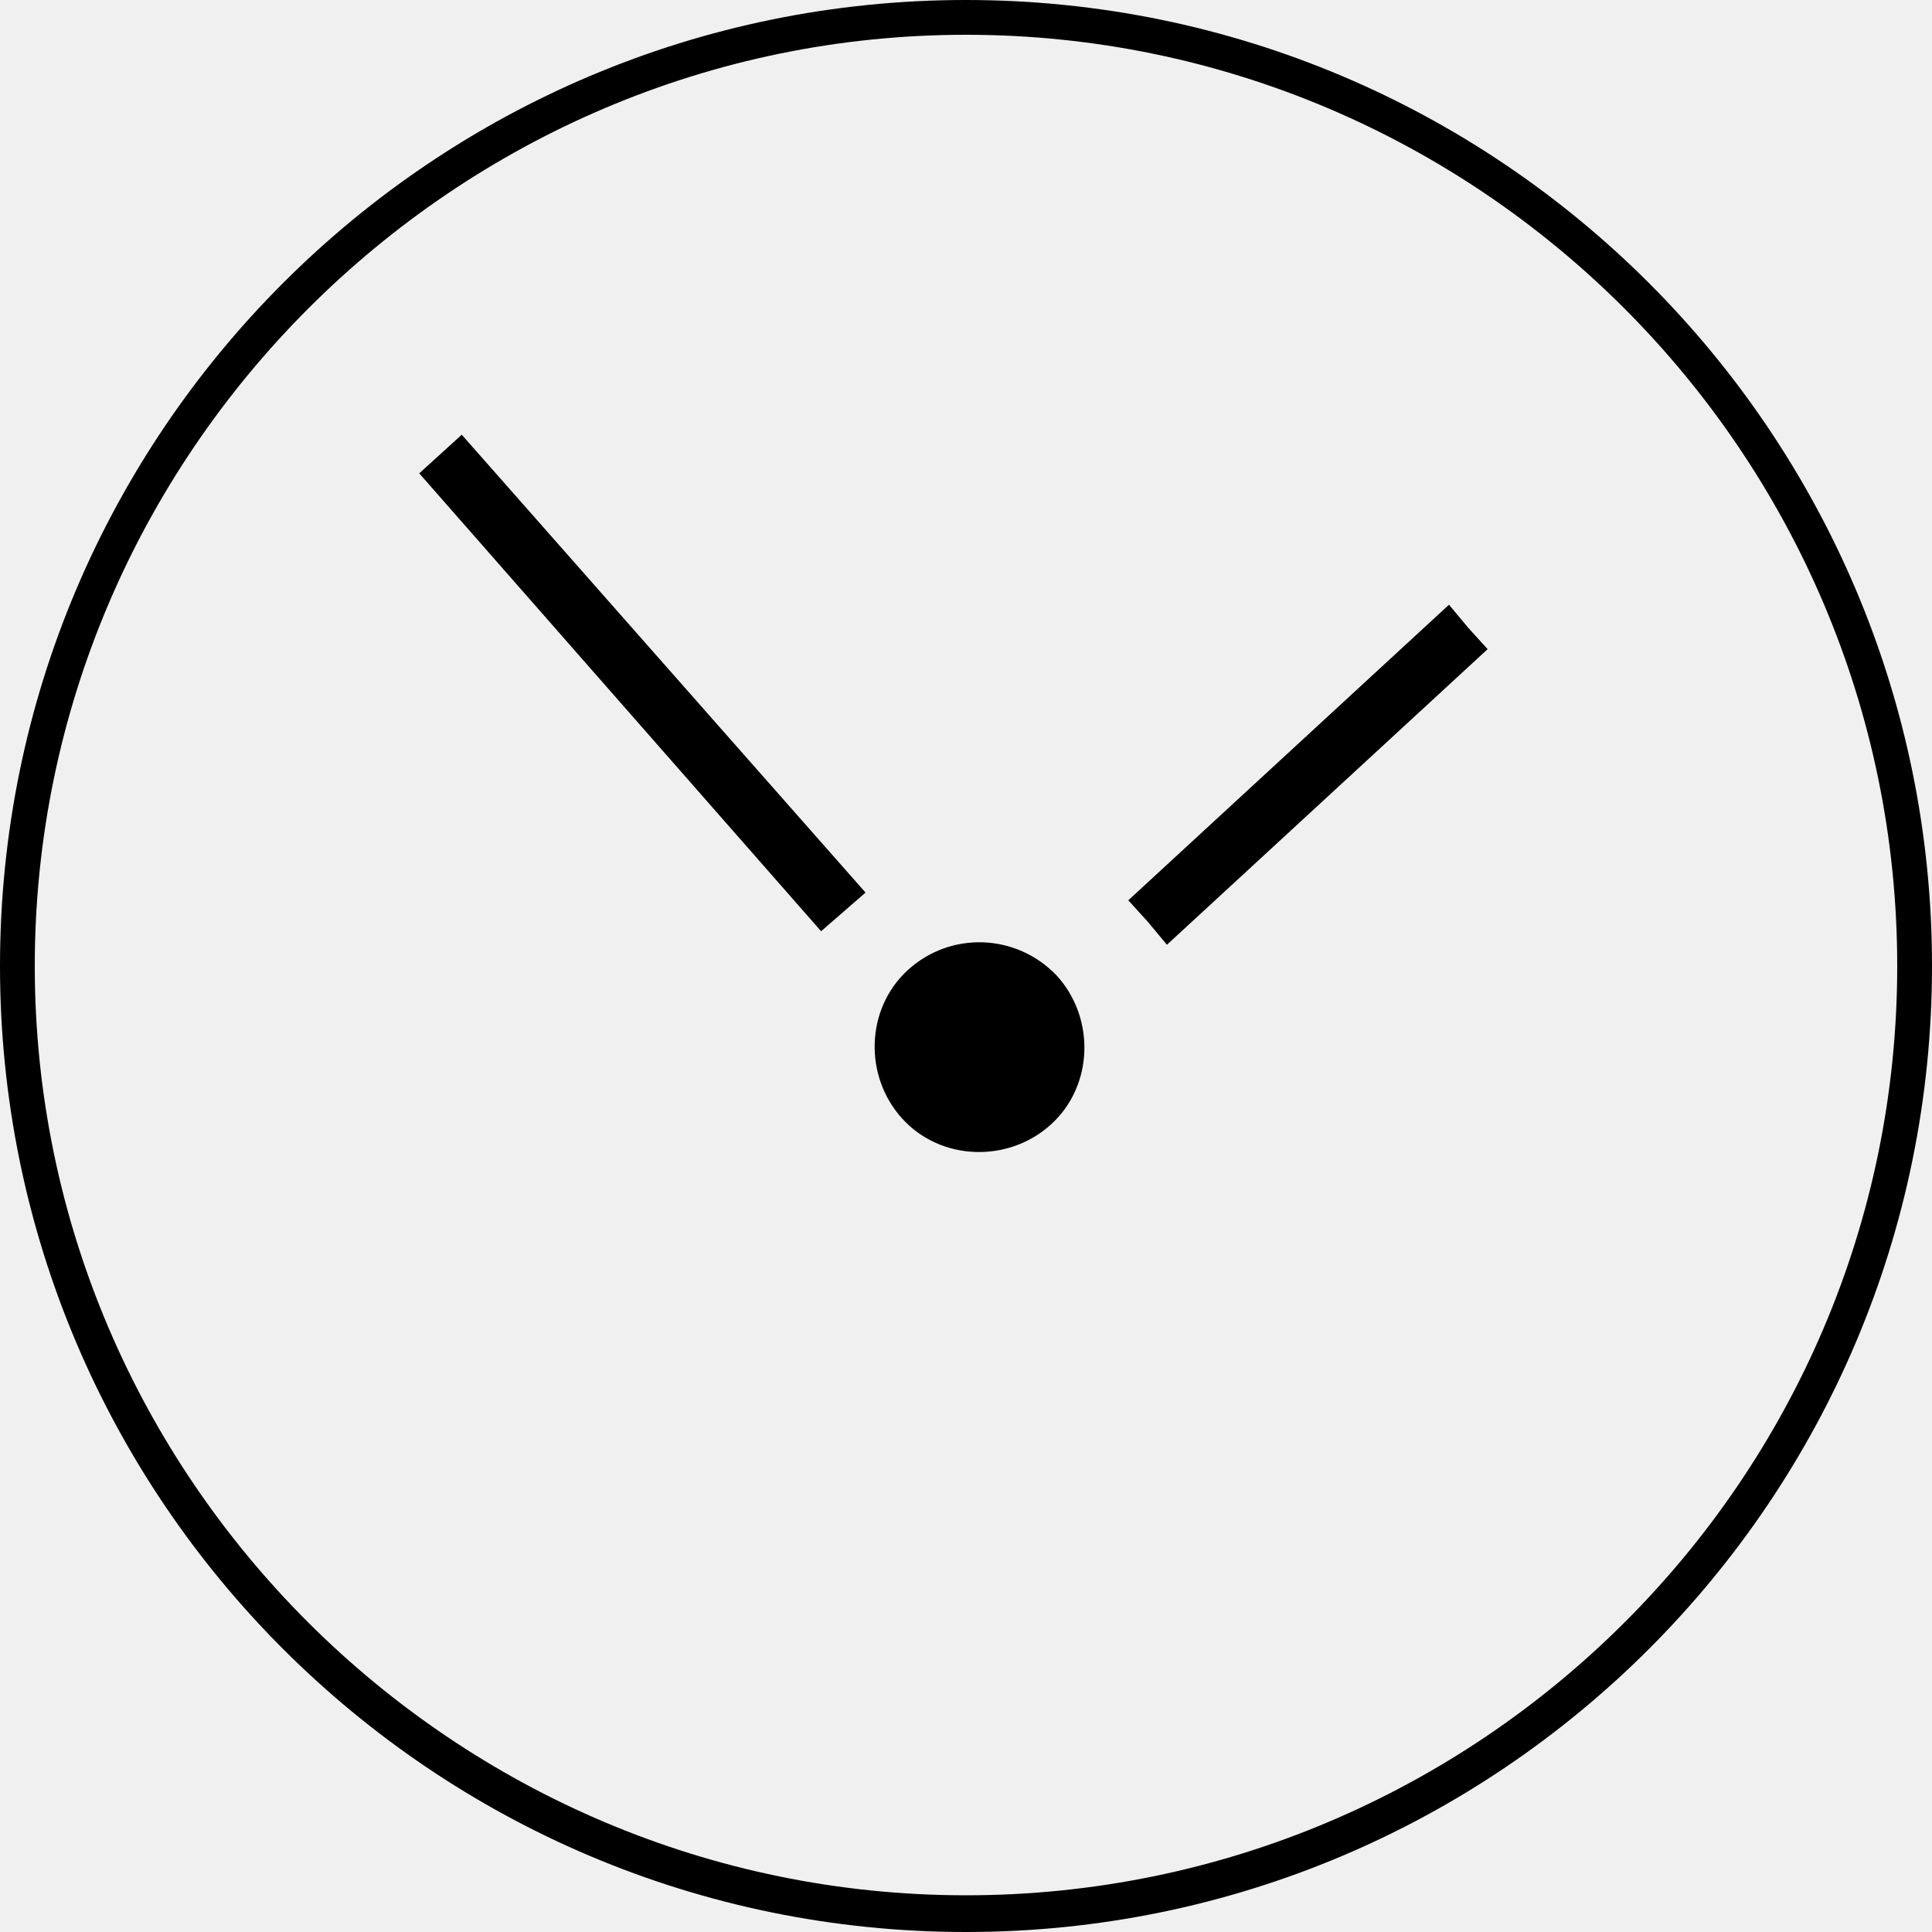
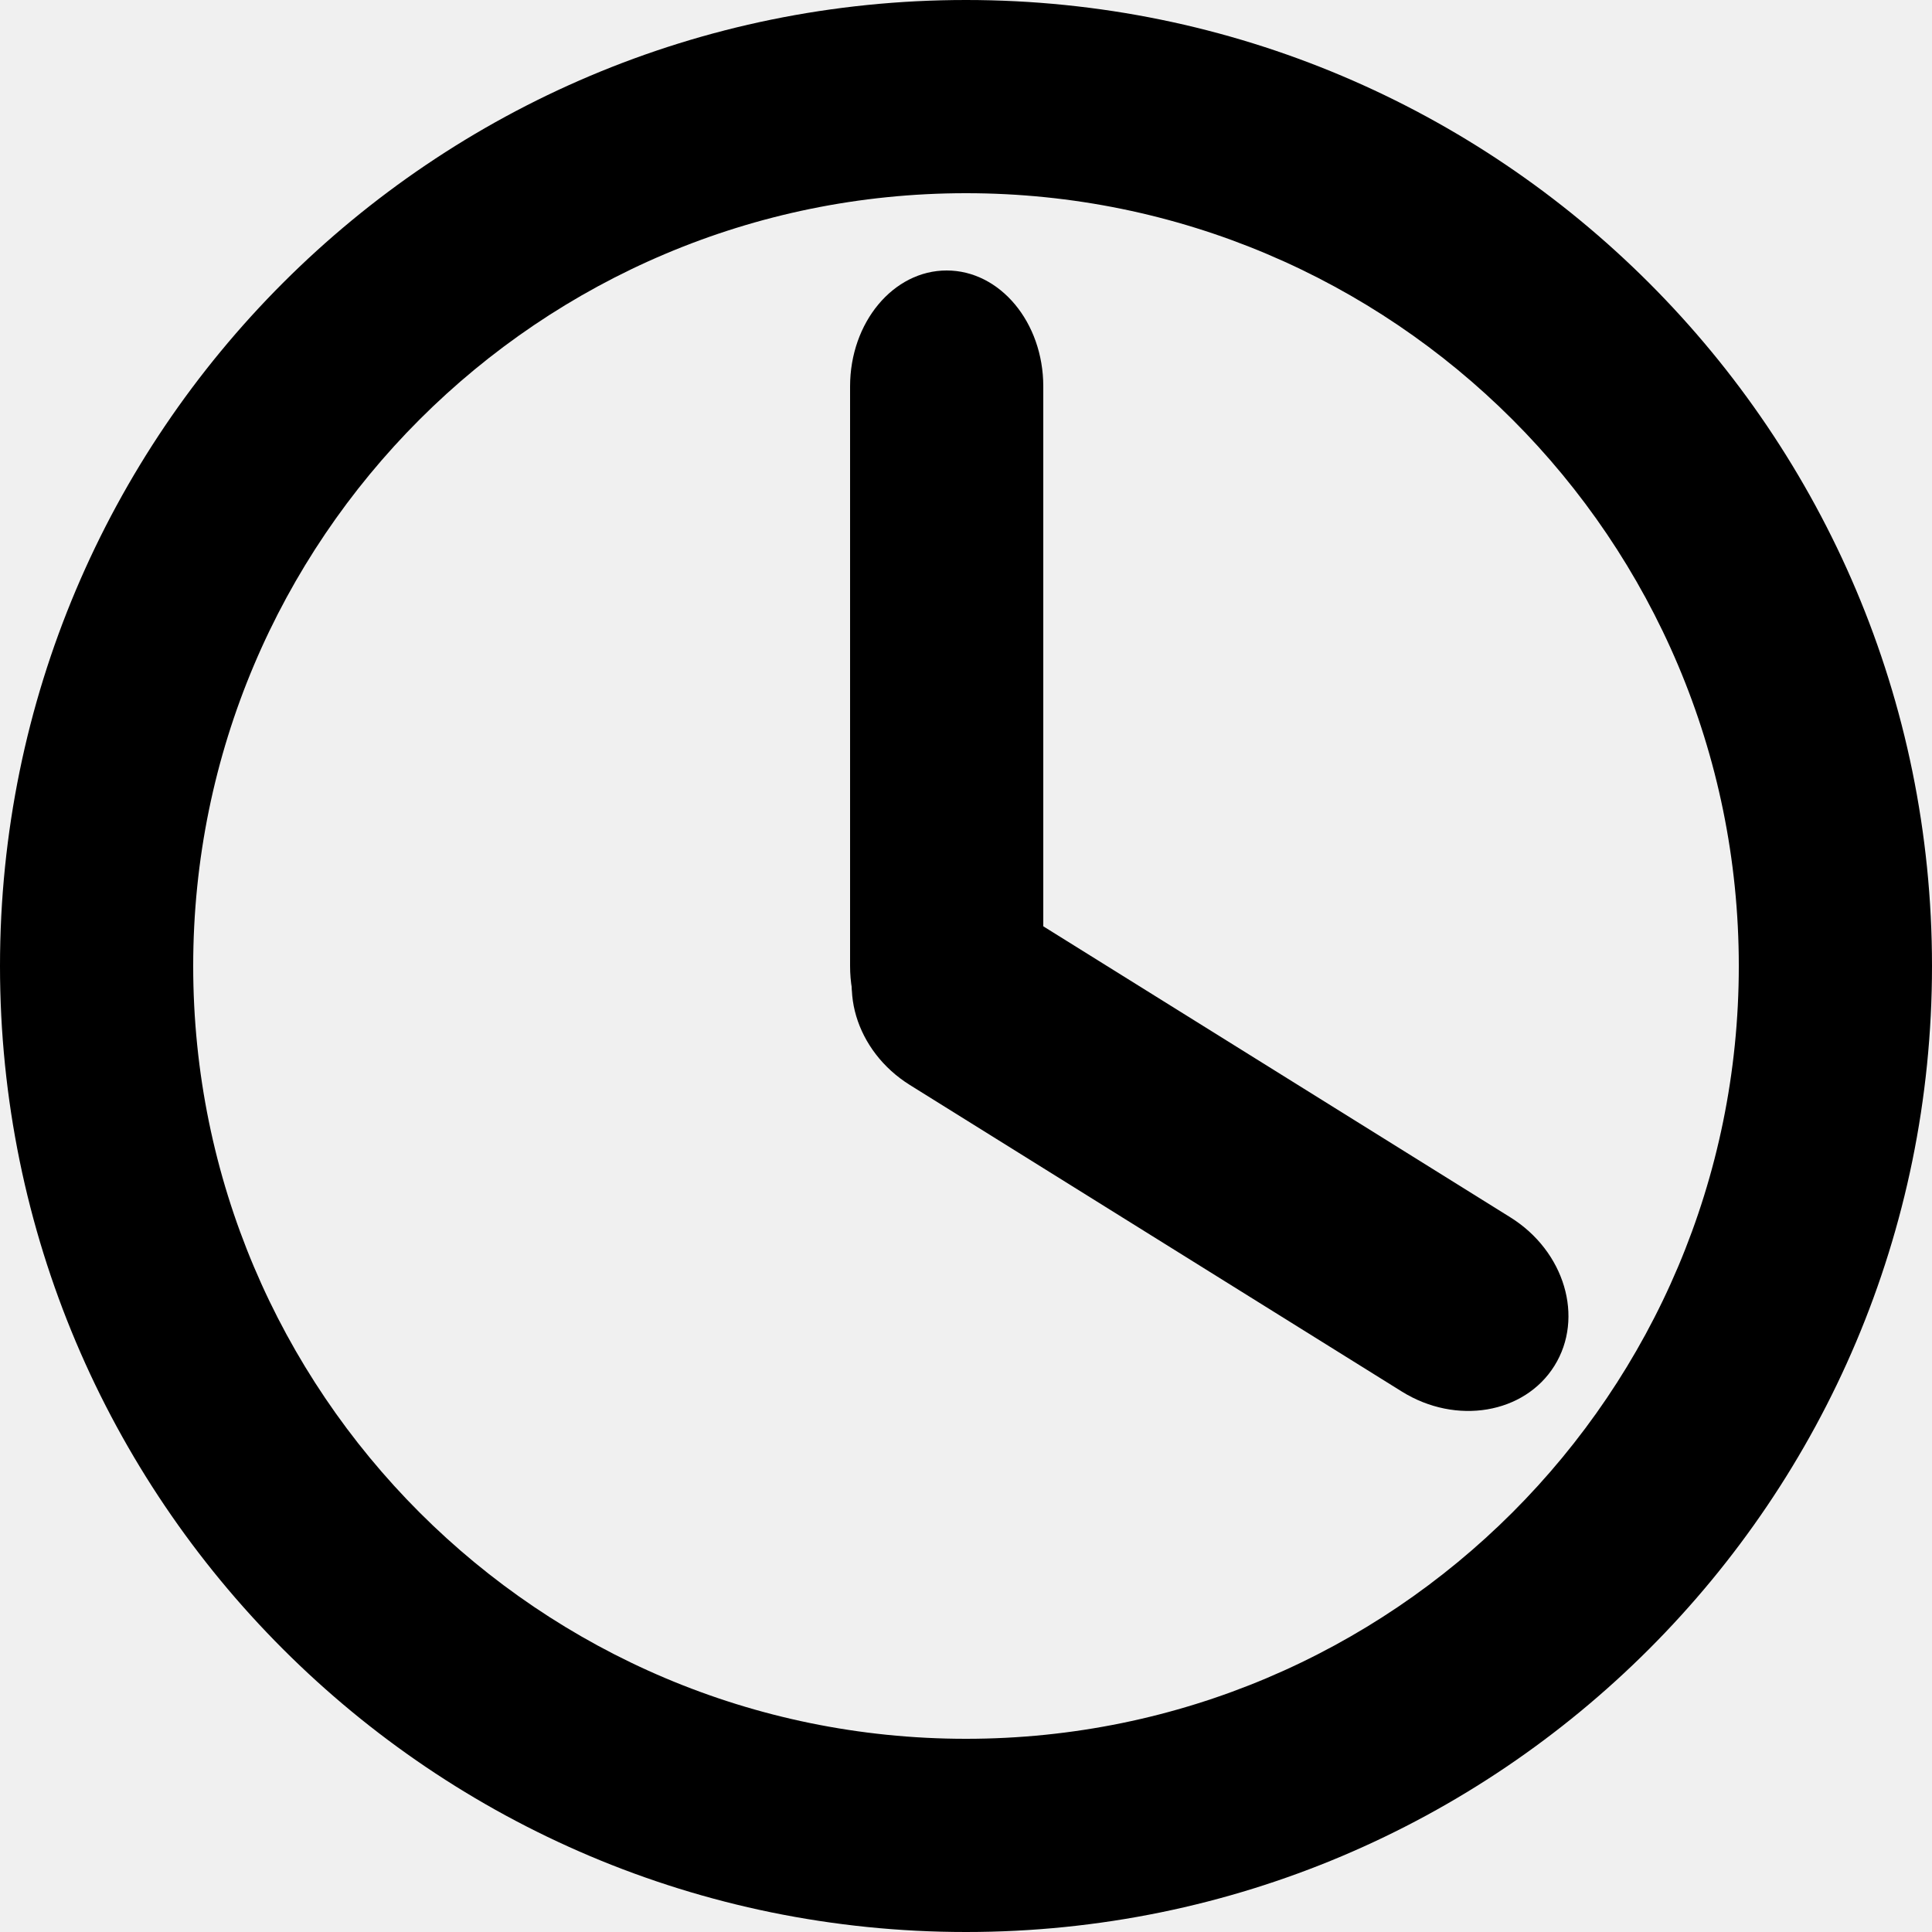
- <svg xmlns="http://www.w3.org/2000/svg" version="1.1" x="0px" y="0px" viewBox="0 0 100 100" style="enable-background:new 0 0 100 100;" xml:space="preserve">
+ <svg xmlns="http://www.w3.org/2000/svg" version="1.1" x="0px" y="0px" viewBox="0 0 100 100" enable-background="new 0 0 100 100" xml:space="preserve">
+   <g display="none">
+     <rect x="-192" display="inline" width="185" height="99" />
+     <rect y="-36" display="inline" width="100" height="30" />
+     <text transform="matrix(1 0 0 1 66 -19.5)" display="inline" fill="#000000" font-family="'Helvetica'" font-size="2.4">http://thenounproject.com</text>
+     <text transform="matrix(1 0 0 1 7.166 -24.5)" display="inline">
+       <tspan x="0" y="0" fill="#000000" font-family="'Helvetica-Bold'" font-size="6.158">The Noun Project</tspan>
+       <tspan x="1.12" y="4.8" fill="#000000" font-family="'Helvetica-Bold'" font-size="4">Icon Template</tspan>
+     </text>
+     <text transform="matrix(1 0 0 1 -178.5 10.5)" display="inline" fill="#000000" font-family="'Helvetica-Bold'" font-size="6.158">Reminders</text>
+     <line display="inline" fill="#000000" stroke="#FFFFFF" stroke-miterlimit="10" x1="8" y1="-14.5" x2="18" y2="-14.5" />
+     <line display="inline" fill="#000000" stroke="#FFFFFF" stroke-miterlimit="10" x1="-179" y1="16.5" x2="-162" y2="16.5" />
+     <g display="inline">
+       <g>
+         <g>
+           <rect x="-170.802" y="31.318" fill="#000000" width="8.721" height="8.642" />
+           <path fill="#000000" d="M-164.455,42.312h4.747v-4.703h-4.747V42.312z M-159.266,42.749h-5.63V37.17h5.63V42.749      L-159.266,42.749z M-166.221,44.062h8.279v-8.203h-8.279V44.062L-166.221,44.062z M-157.5,44.5h-9.163v-9.079h9.163V44.5      L-157.5,44.5z" />
+           <polygon fill="#000000" points="-166.149,44.133 -166.292,43.991 -158.013,35.787 -157.871,35.929     " />
+         </g>
+       </g>
+     </g>
+     <rect x="-179" y="58" display="inline" fill="none" width="35" height="32.5" />
+     <text transform="matrix(1 0 0 1 -179 60.1299)" display="inline">
+       <tspan x="0" y="0" fill="#000000" font-family="'Helvetica-Bold'" font-size="3">Strokes</tspan>
+       <tspan x="0" y="5" fill="#000000" font-family="'Helvetica'" font-size="2.4">Try to keep strokes at 4px</tspan>
+       <tspan x="0" y="10" fill="#000000" font-family="'Helvetica'" font-size="2.4">Minimum stroke weight is 2px</tspan>
+       <tspan x="0" y="14.5" fill="#000000" font-family="'Helvetica'" font-size="2.4">For thicker strokes use even </tspan>
+       <tspan x="0" y="17.5" fill="#000000" font-family="'Helvetica'" font-size="2.4">numbers: 6px, 8px etc.</tspan>
+       <tspan x="0" y="22" fill="#000000" font-family="'Helvetica-Bold'" font-size="2.4">Remember to expand strokes </tspan>
+       <tspan x="0" y="25" fill="#000000" font-family="'Helvetica-Bold'" font-size="2.4">before saving as an SVG </tspan>
+     </text>
+     <rect x="-136.5" y="58" display="inline" fill="none" width="35" height="32.5" />
+     <text transform="matrix(1 0 0 1 -136.5 60.1299)" display="inline">
+       <tspan x="0" y="0" fill="#000000" font-family="'Helvetica-Bold'" font-size="3">Size</tspan>
+       <tspan x="0" y="5" fill="#000000" font-family="'Helvetica'" font-size="2.4">Cannot be wider or taller than </tspan>
+       <tspan x="0" y="8.5" fill="#000000" font-family="'Helvetica'" font-size="2.4">100px (artboard size)</tspan>
+       <tspan x="0" y="13.5" fill="#000000" font-family="'Helvetica'" font-size="2.4">Scale your icon to fill as much of </tspan>
+       <tspan x="0" y="16.5" fill="#000000" font-family="'Helvetica'" font-size="2.4">the artboard as possible</tspan>
+     </text>
+     <rect x="-94" y="58" display="inline" fill="none" width="35" height="32.5" />
+     <text transform="matrix(1 0 0 1 -94 60.1299)" display="inline">
+       <tspan x="0" y="0" fill="#000000" font-family="'Helvetica-Bold'" font-size="3">Ungroup</tspan>
+       <tspan x="0" y="5" fill="#000000" font-family="'Helvetica'" font-size="2.4">If your design has more than one </tspan>
+       <tspan x="0" y="8" fill="#000000" font-family="'Helvetica'" font-size="2.4">shape, make sure to ungroup</tspan>
+     </text>
+     <rect x="-50" y="58" display="inline" fill="none" width="35" height="32.5" />
+     <text transform="matrix(1 0 0 1 -50 60.1299)" display="inline">
+       <tspan x="0" y="0" fill="#000000" font-family="'Helvetica-Bold'" font-size="3">Save as</tspan>
+       <tspan x="0" y="5" fill="#000000" font-family="'Helvetica'" font-size="2.4">Save as .SVG and make sure “Use </tspan>
+       <tspan x="0" y="8" fill="#000000" font-family="'Helvetica'" font-size="2.4">Artboards” is checked</tspan>
+     </text>
+     <text transform="matrix(1.0074 0 0 1 -125.542 30.5933)" display="inline" fill="#000000" font-family="'Helvetica'" font-size="2.573">100px</text>
+     <text transform="matrix(1.0074 0 0 1 -41 39)" display="inline" fill="#000000" font-family="'Helvetica-Bold'" font-size="5.146">.SVG</text>
+     <rect x="-126.514" y="34.815" display="inline" fill="#000000" width="10.261" height="10.185" />
+     <rect x="-126.477" y="31.766" display="inline" fill="#000000" width="0.522" height="2.337" />
+     <rect x="-116.813" y="31.766" display="inline" fill="#000000" width="0.523" height="2.337" />
+     <rect x="-127" y="32.337" display="inline" fill="#000000" width="11.233" height="0.572" />
+     <g display="inline">
+       <rect x="-83.805" y="33.844" fill="#000000" width="10.305" height="10.156" />
+       <rect x="-76.809" y="28.707" fill="#000000" width="3.308" height="3.261" />
+     </g>
+     <rect x="-178.5" y="22.5" display="inline" fill="#000000" stroke="#FFFFFF" stroke-miterlimit="10" width="30" height="30" />
+     <rect x="-136.5" y="22.5" display="inline" fill="#000000" stroke="#FFFFFF" stroke-miterlimit="10" width="30" height="30" />
+     <rect x="-93.5" y="22.5" display="inline" fill="#000000" stroke="#FFFFFF" stroke-miterlimit="10" width="30" height="30" />
+     <rect x="-49.5" y="22.5" display="inline" fill="#000000" stroke="#FFFFFF" stroke-miterlimit="10" width="30" height="30" />
+   </g>
  <g>
-     <path d="M54.7,50.5c2,2.2,1.9,5.7-0.3,7.7c-2.2,2-5.7,1.9-7.7-0.3c-2-2.2-1.9-5.7,0.3-7.7   C49.2,48.2,52.6,48.3,54.7,50.5z" />
-     <path d="M50,0C22.4,0,0,22.4,0,50s22.4,50,50,50s50-22.4,50-50S77.6,0,50,0z M50,98.1C23.5,98.1,1.8,76.5,1.8,50   S23.5,1.8,50,1.8c26.5,0,48.2,21.6,48.2,48.2S76.5,98.1,50,98.1z" />
    <g>
-       <polygon points="77,33.6 60.4,48.9 59.4,47.7 58.4,46.6 75,31.3 76,32.5   " />
+       <g>
+         <path d="M50,0C22.386,0,0,22.386,0,50s22.386,50,50,50s50-22.386,50-50S77.614,0,50,0z M50,90c-22.091,0-40-17.908-40-40     c0-22.091,17.909-40,40-40c22.092,0,40,17.909,40,40C90,72.092,72.092,90,50,90z" />
+       </g>
    </g>
-     <g>
-       <polygon points="44.8,46.2 42.5,48.2 21.7,24.5 22.8,23.5 23.9,22.5   " />
-     </g>
+     <path d="M54,50c0,3.313-2.238,6-5,6l0,0c-2.762,0-5-2.687-5-6V20c0-3.313,2.238-6,5-6l0,0c2.762,0,5,2.687,5,6V50z" />
+     <path d="M47.096,56.16c-2.812-1.753-3.834-5.191-2.283-7.681l0,0c1.552-2.49,5.089-3.087,7.901-1.335l25.462,15.865   c2.812,1.753,3.834,5.192,2.283,7.682l0,0c-1.551,2.489-5.089,3.087-7.901,1.335L47.096,56.16z" />
  </g>
</svg>
